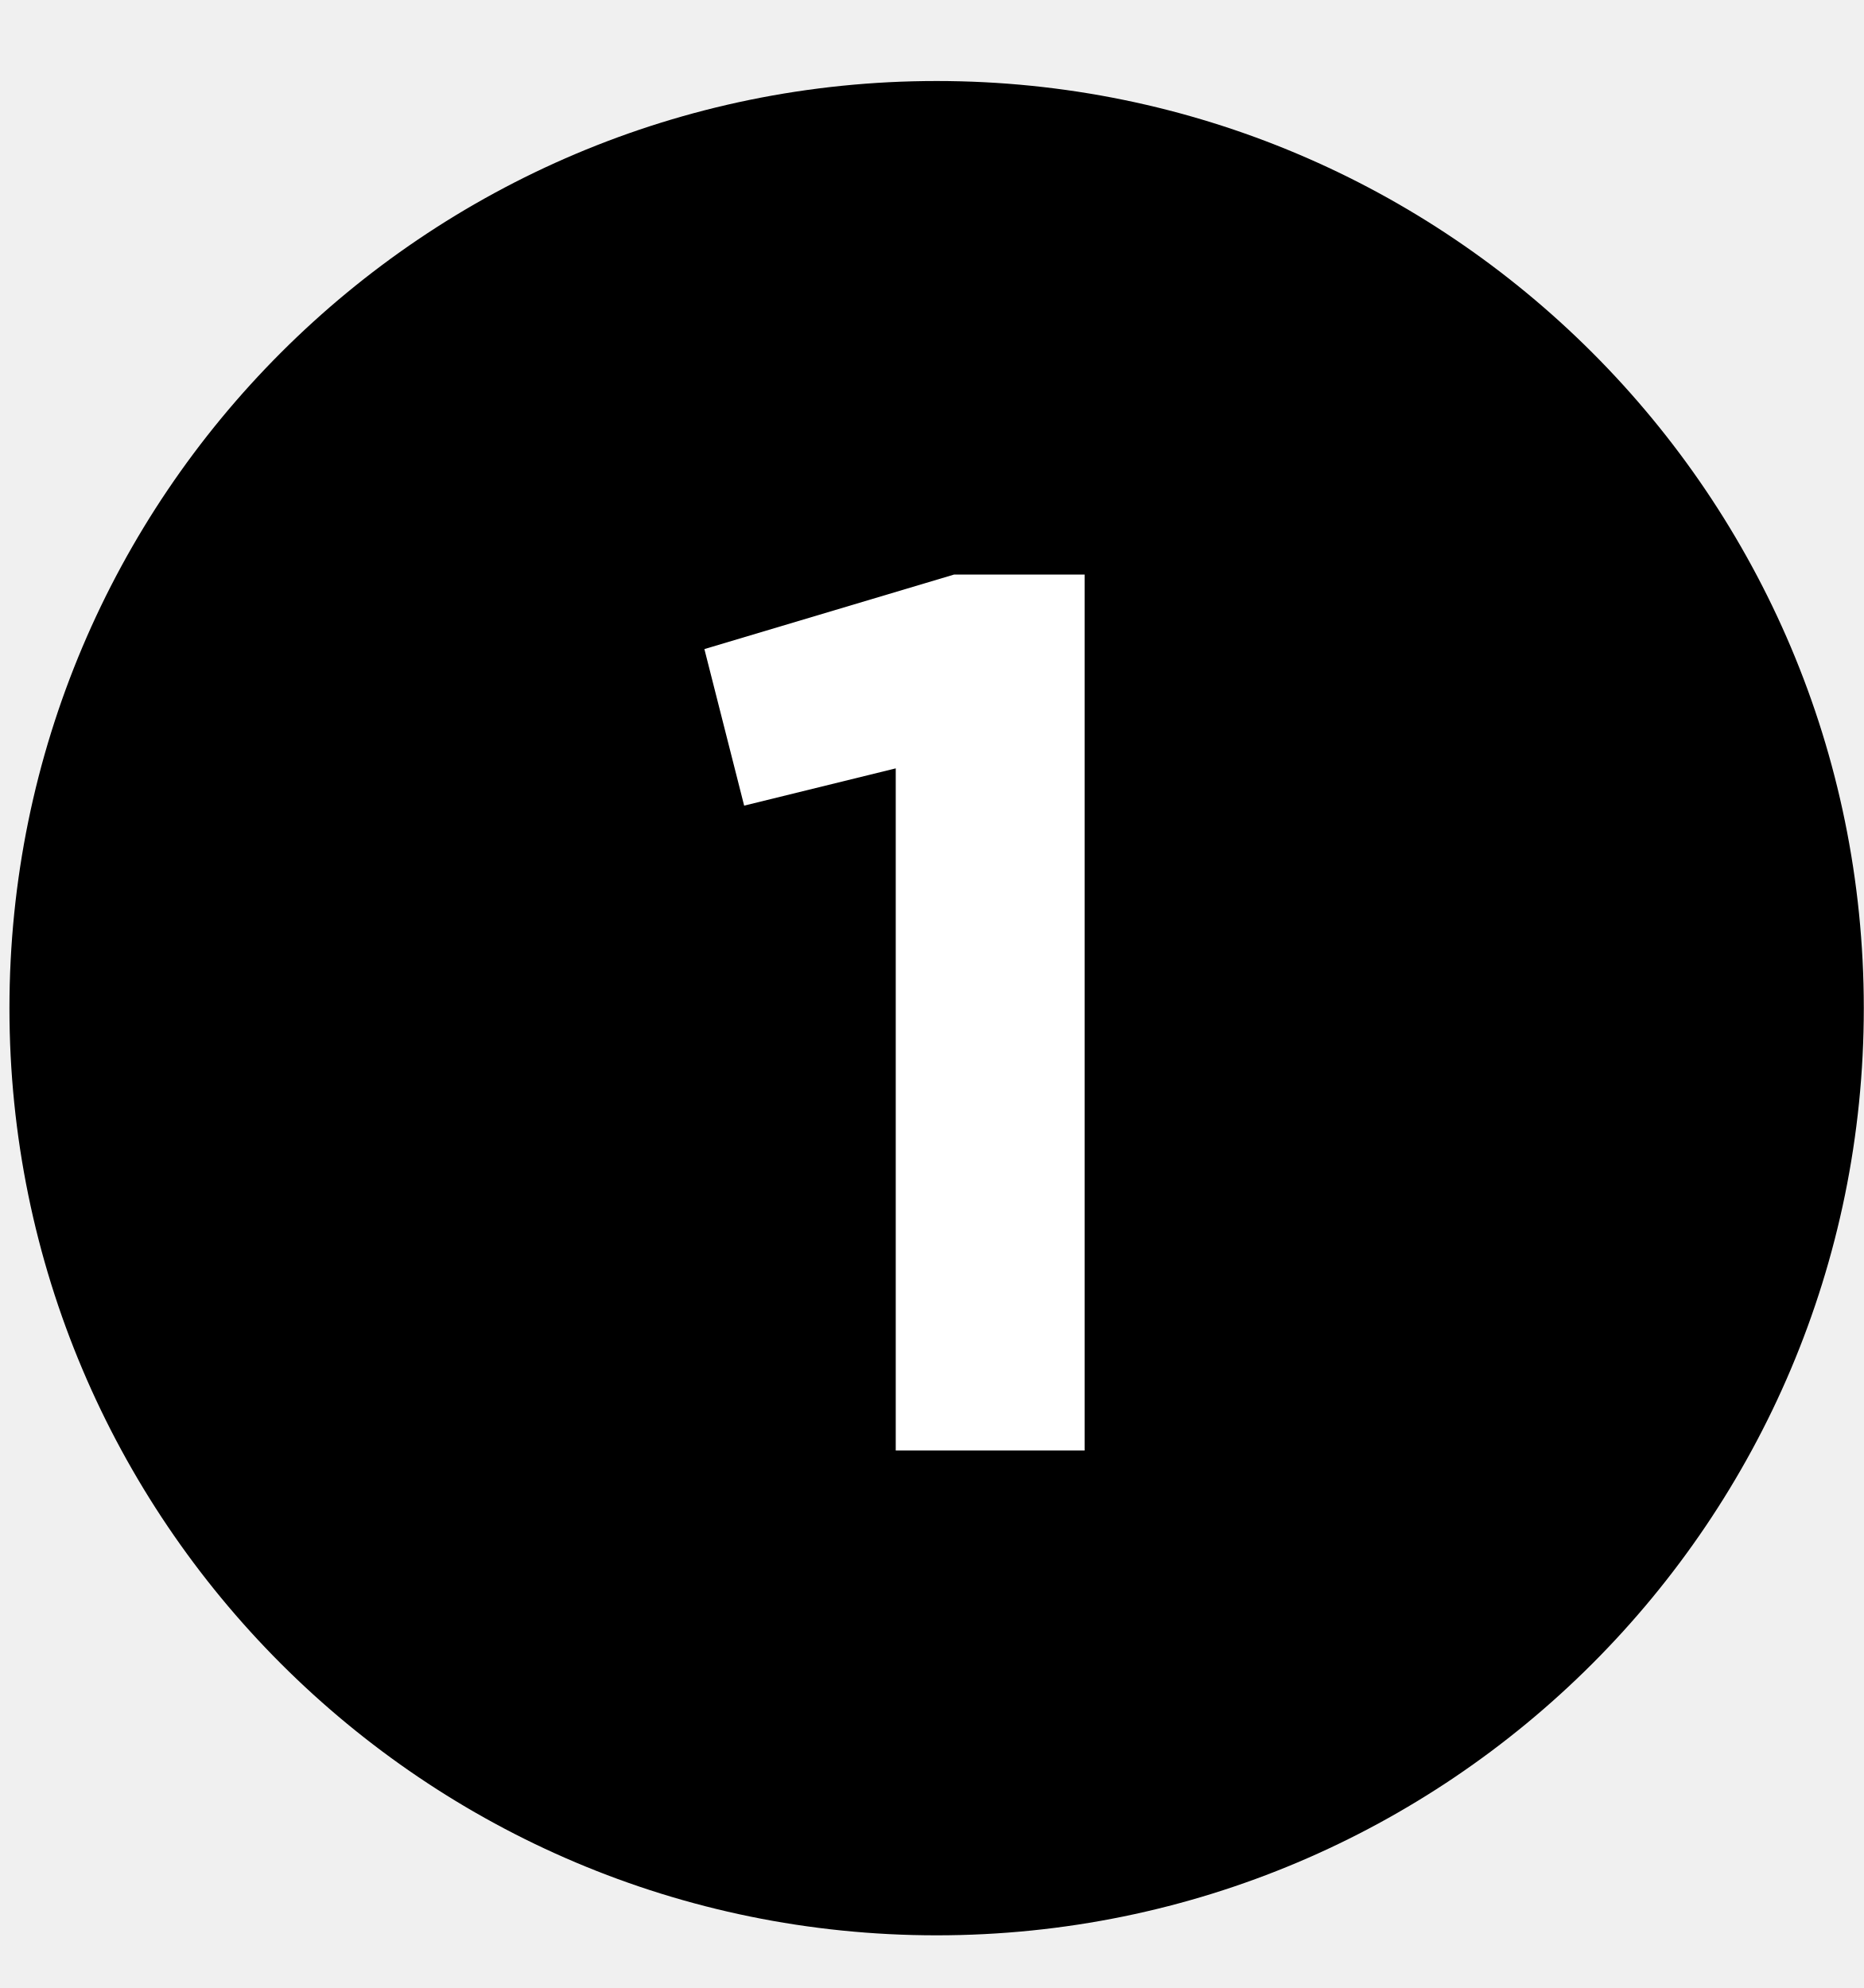
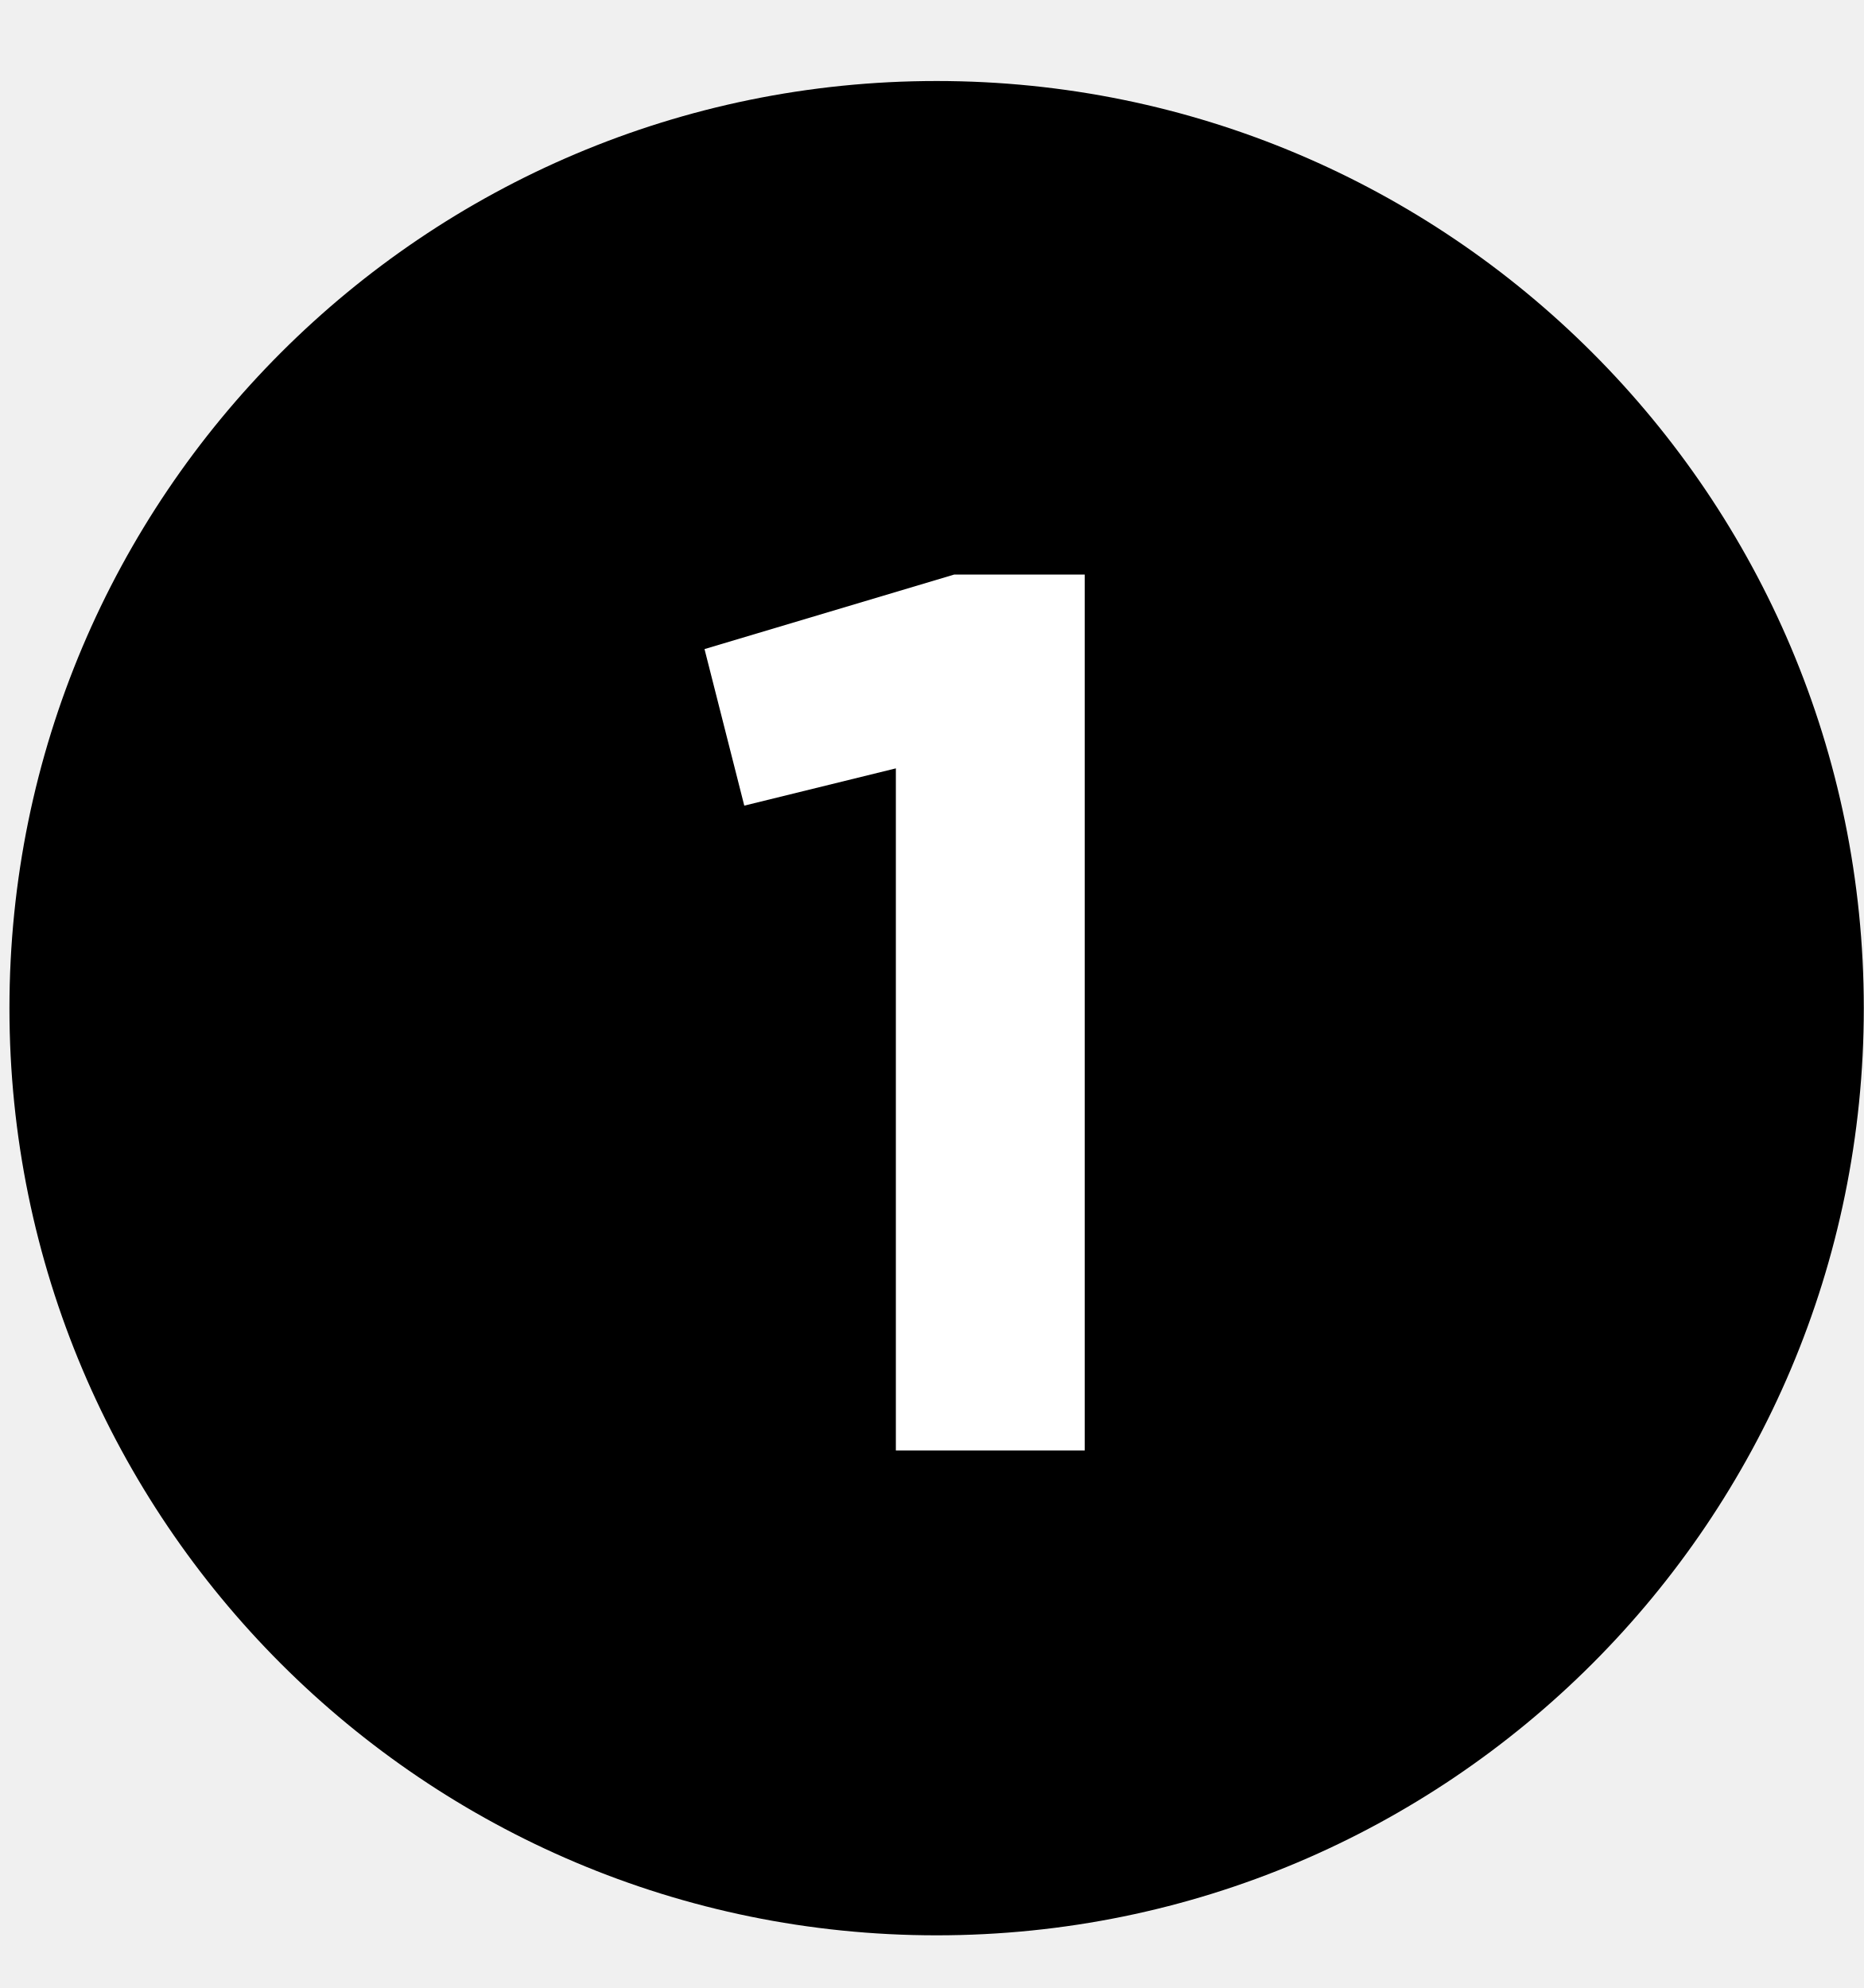
- <svg xmlns="http://www.w3.org/2000/svg" width="15" height="16" viewBox="0 0 15 16" fill="none">
-   <circle cx="7.538" cy="8.114" r="6.962" fill="black" stroke="black" />
-   <path d="M7.209 11.674V6.184L5.989 6.484L5.669 5.224L7.679 4.624H8.729V11.674H7.209Z" fill="white" />
+ <svg xmlns="http://www.w3.org/2000/svg" width="15" height="16" fill="none">
+   <circle cx="7.538" cy="8.114" r="6.962" fill="#000" stroke="#000" />
+   <path d="M7.21 11.674v-5.49l-1.22.3-.32-1.26 2.01-.6h1.05v7.05H7.21z" fill="#fff" />
</svg>
